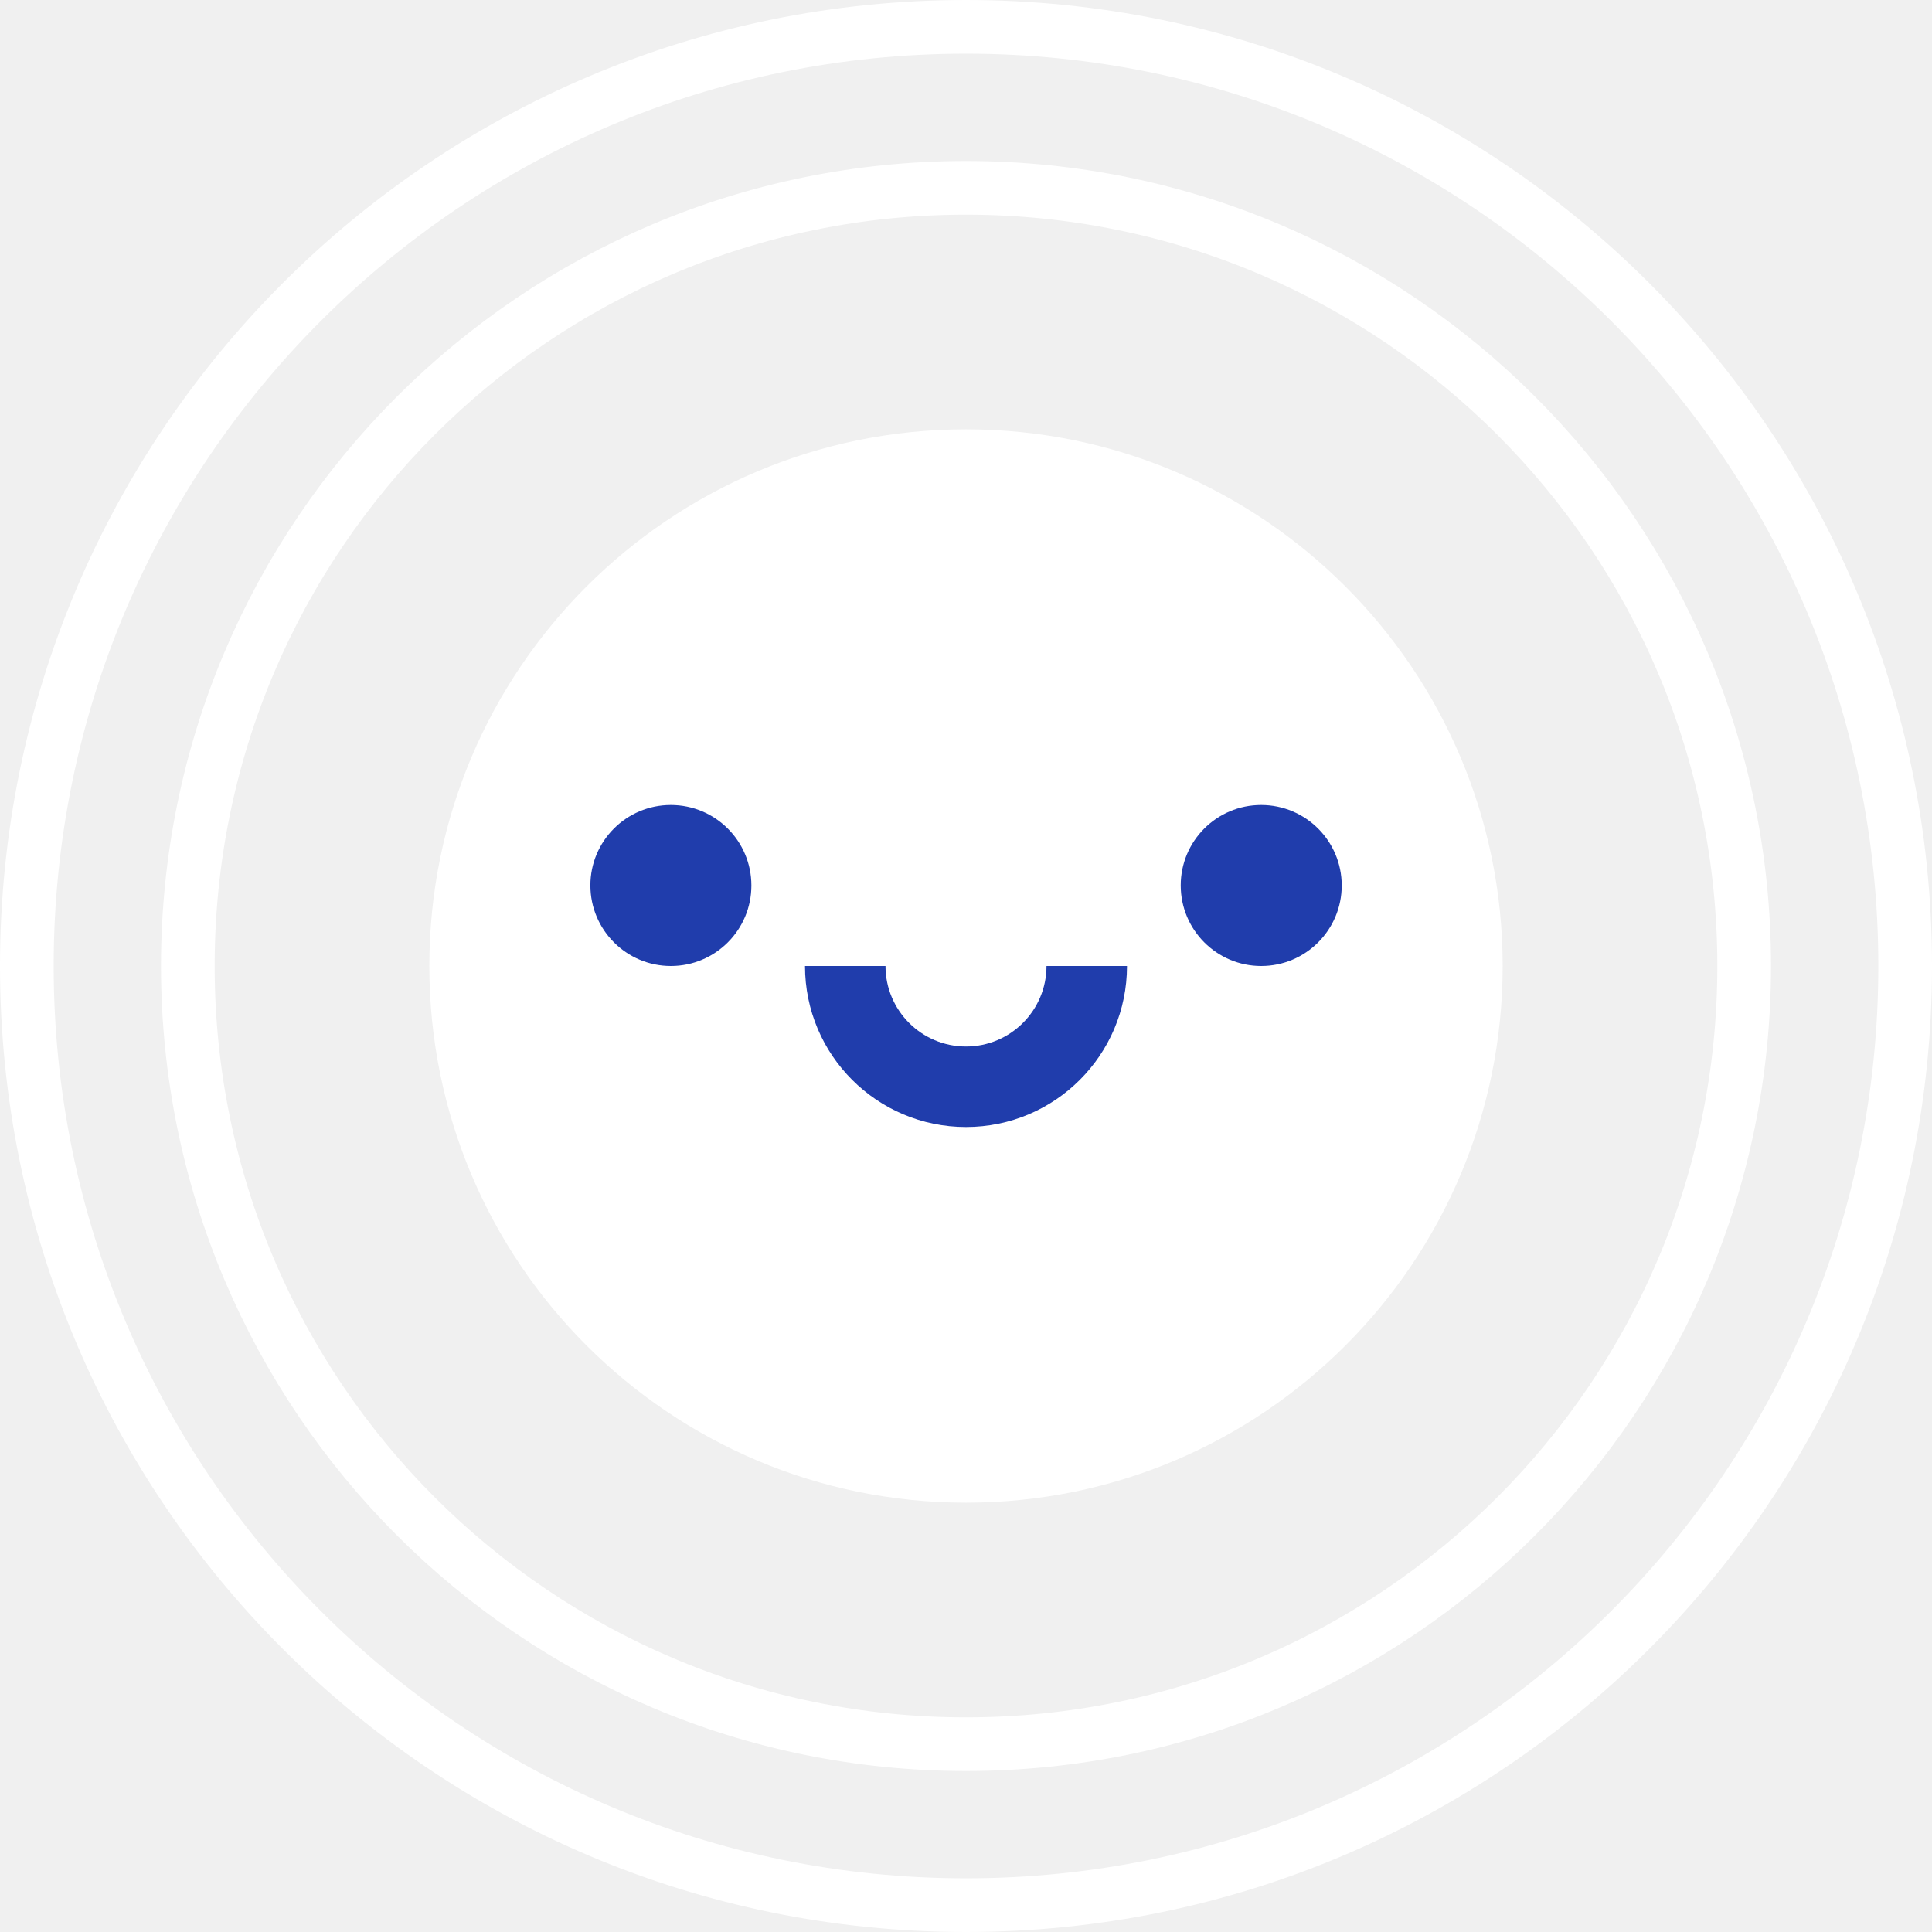
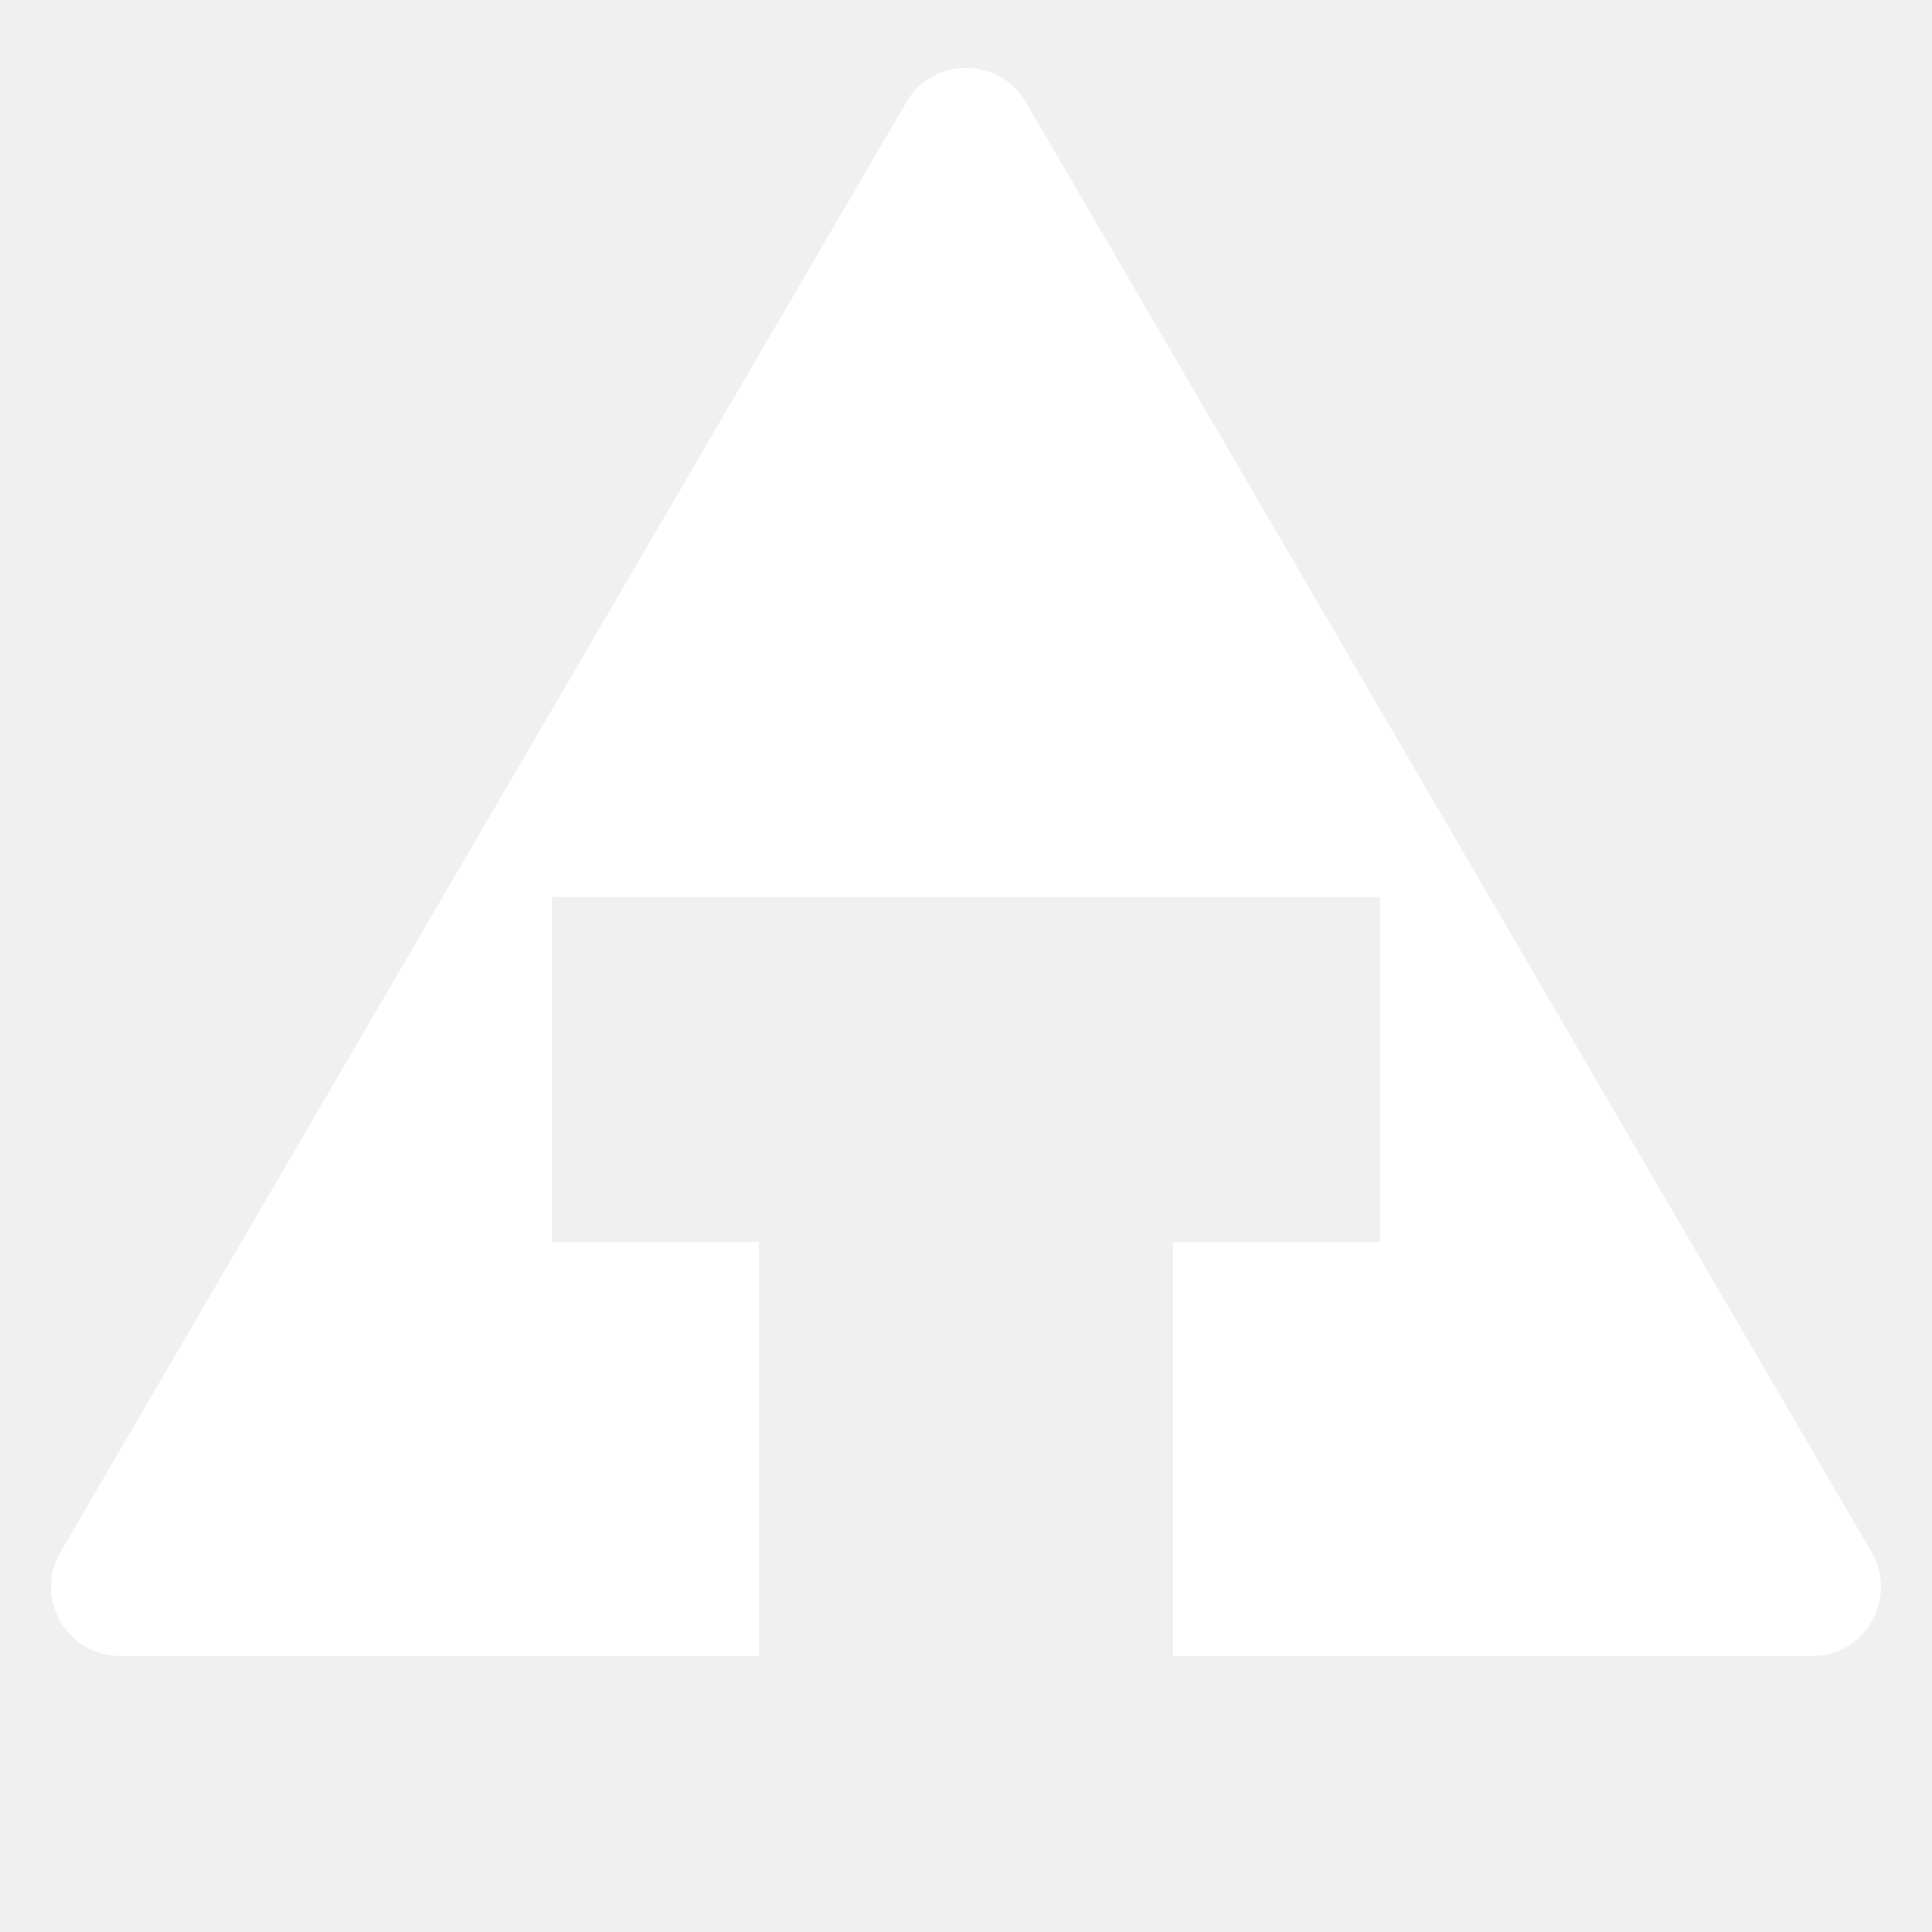
- <svg xmlns="http://www.w3.org/2000/svg" fill="none" height="36" viewBox="0 0 36 36" width="36">
-   <circle cx="18" cy="18" r="14.5" stroke="#fff" />
-   <circle cx="18" cy="18" r="17.5" stroke="#fff" />
-   <circle cx="18" cy="18" fill="#fff" r="10" />
-   <g fill="#203dac">
-     <path d="m12.501 18c.828 0 1.5-.672 1.5-1.5s-.672-1.5-1.501-1.5-1.5.672-1.499 1.5.672 1.5 1.5 1.5z" />
-     <path d="m23.501 18c.828 0 1.5-.672 1.5-1.5s-.672-1.5-1.501-1.5-1.5.672-1.499 1.5.672 1.5 1.5 1.5z" />
-     <path clip-rule="evenodd" d="m15 18c0 1.657 1.343 3 3 3s3-1.343 3-3h-1.5c0 .828-.672 1.5-1.5 1.5s-1.5-.672-1.5-1.5z" fill-rule="evenodd" />
-   </g>
+ <svg xmlns="http://www.w3.org/2000/svg" width="14" height="14" viewBox="0 0 14 14" fill="none">
+   <path d="M6.568 0.74C6.761 0.41 7.24 0.41 7.433 0.74L13.562 11.248C13.756 11.582 13.516 12 13.13 12H8.5V9H10V6.5H4V9H5.5V12H0.871C0.485 12 0.244 11.582 0.438 11.248L6.568 0.74Z" fill="white" />
</svg>
